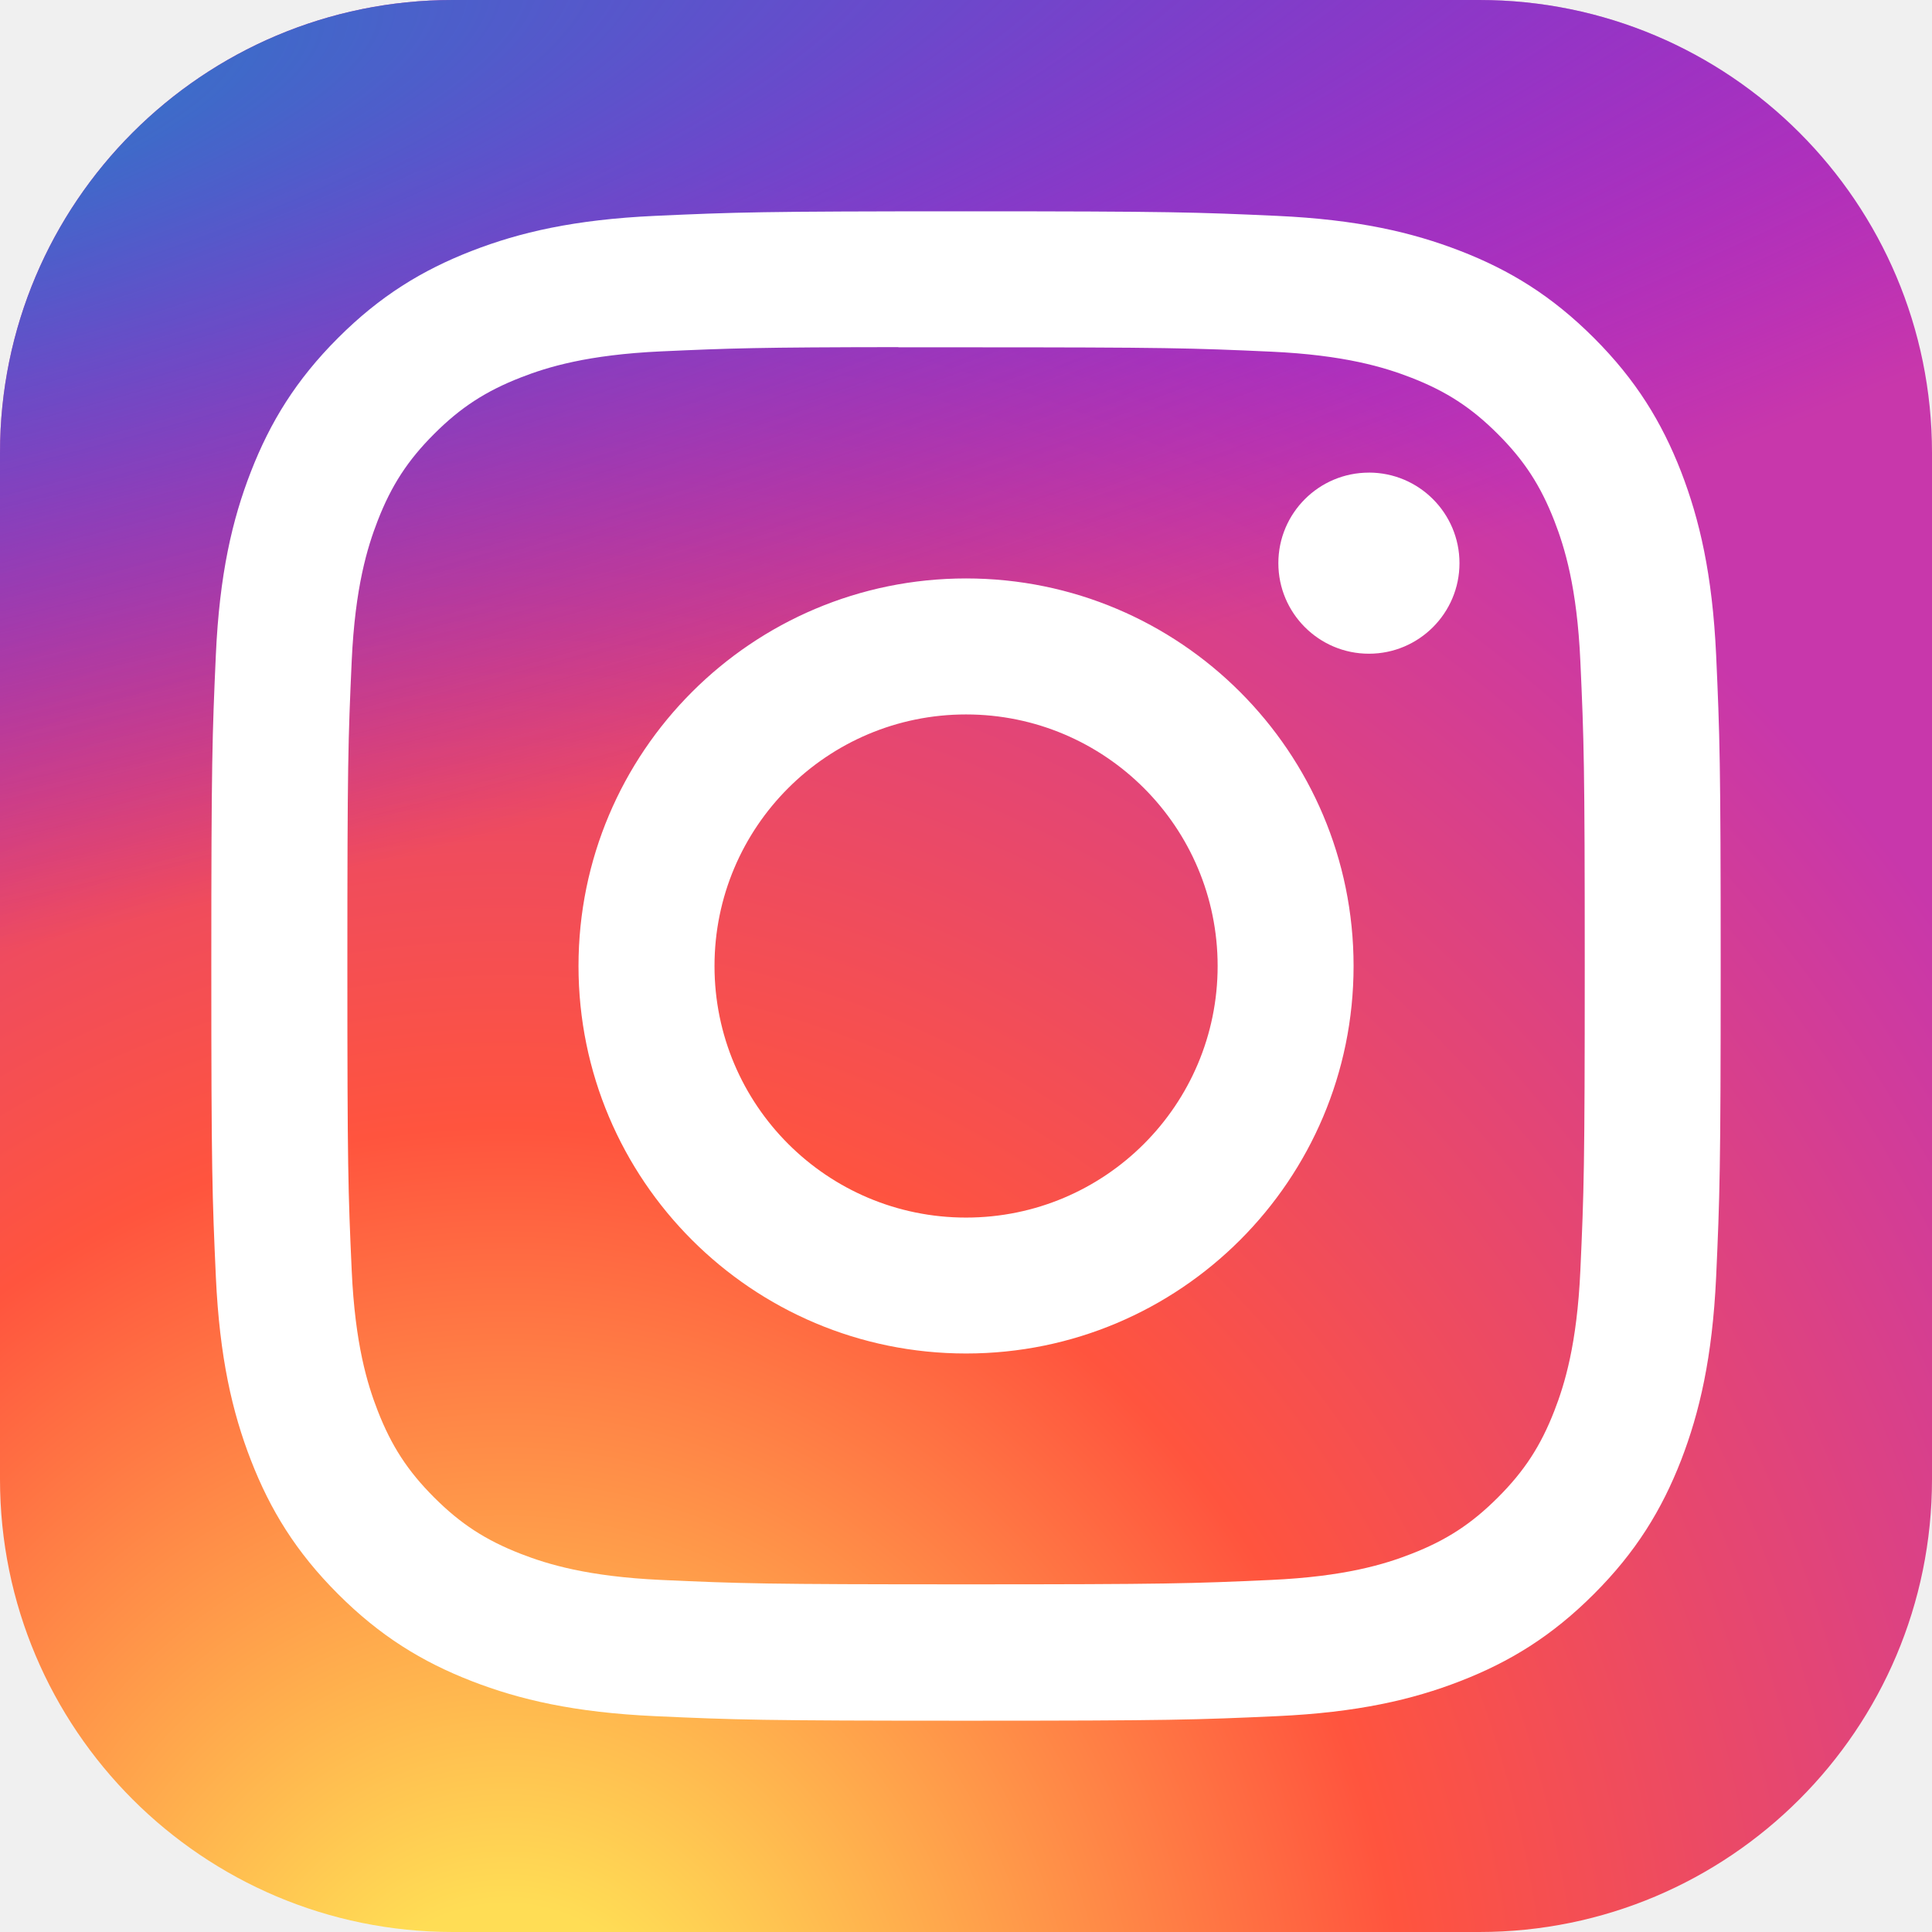
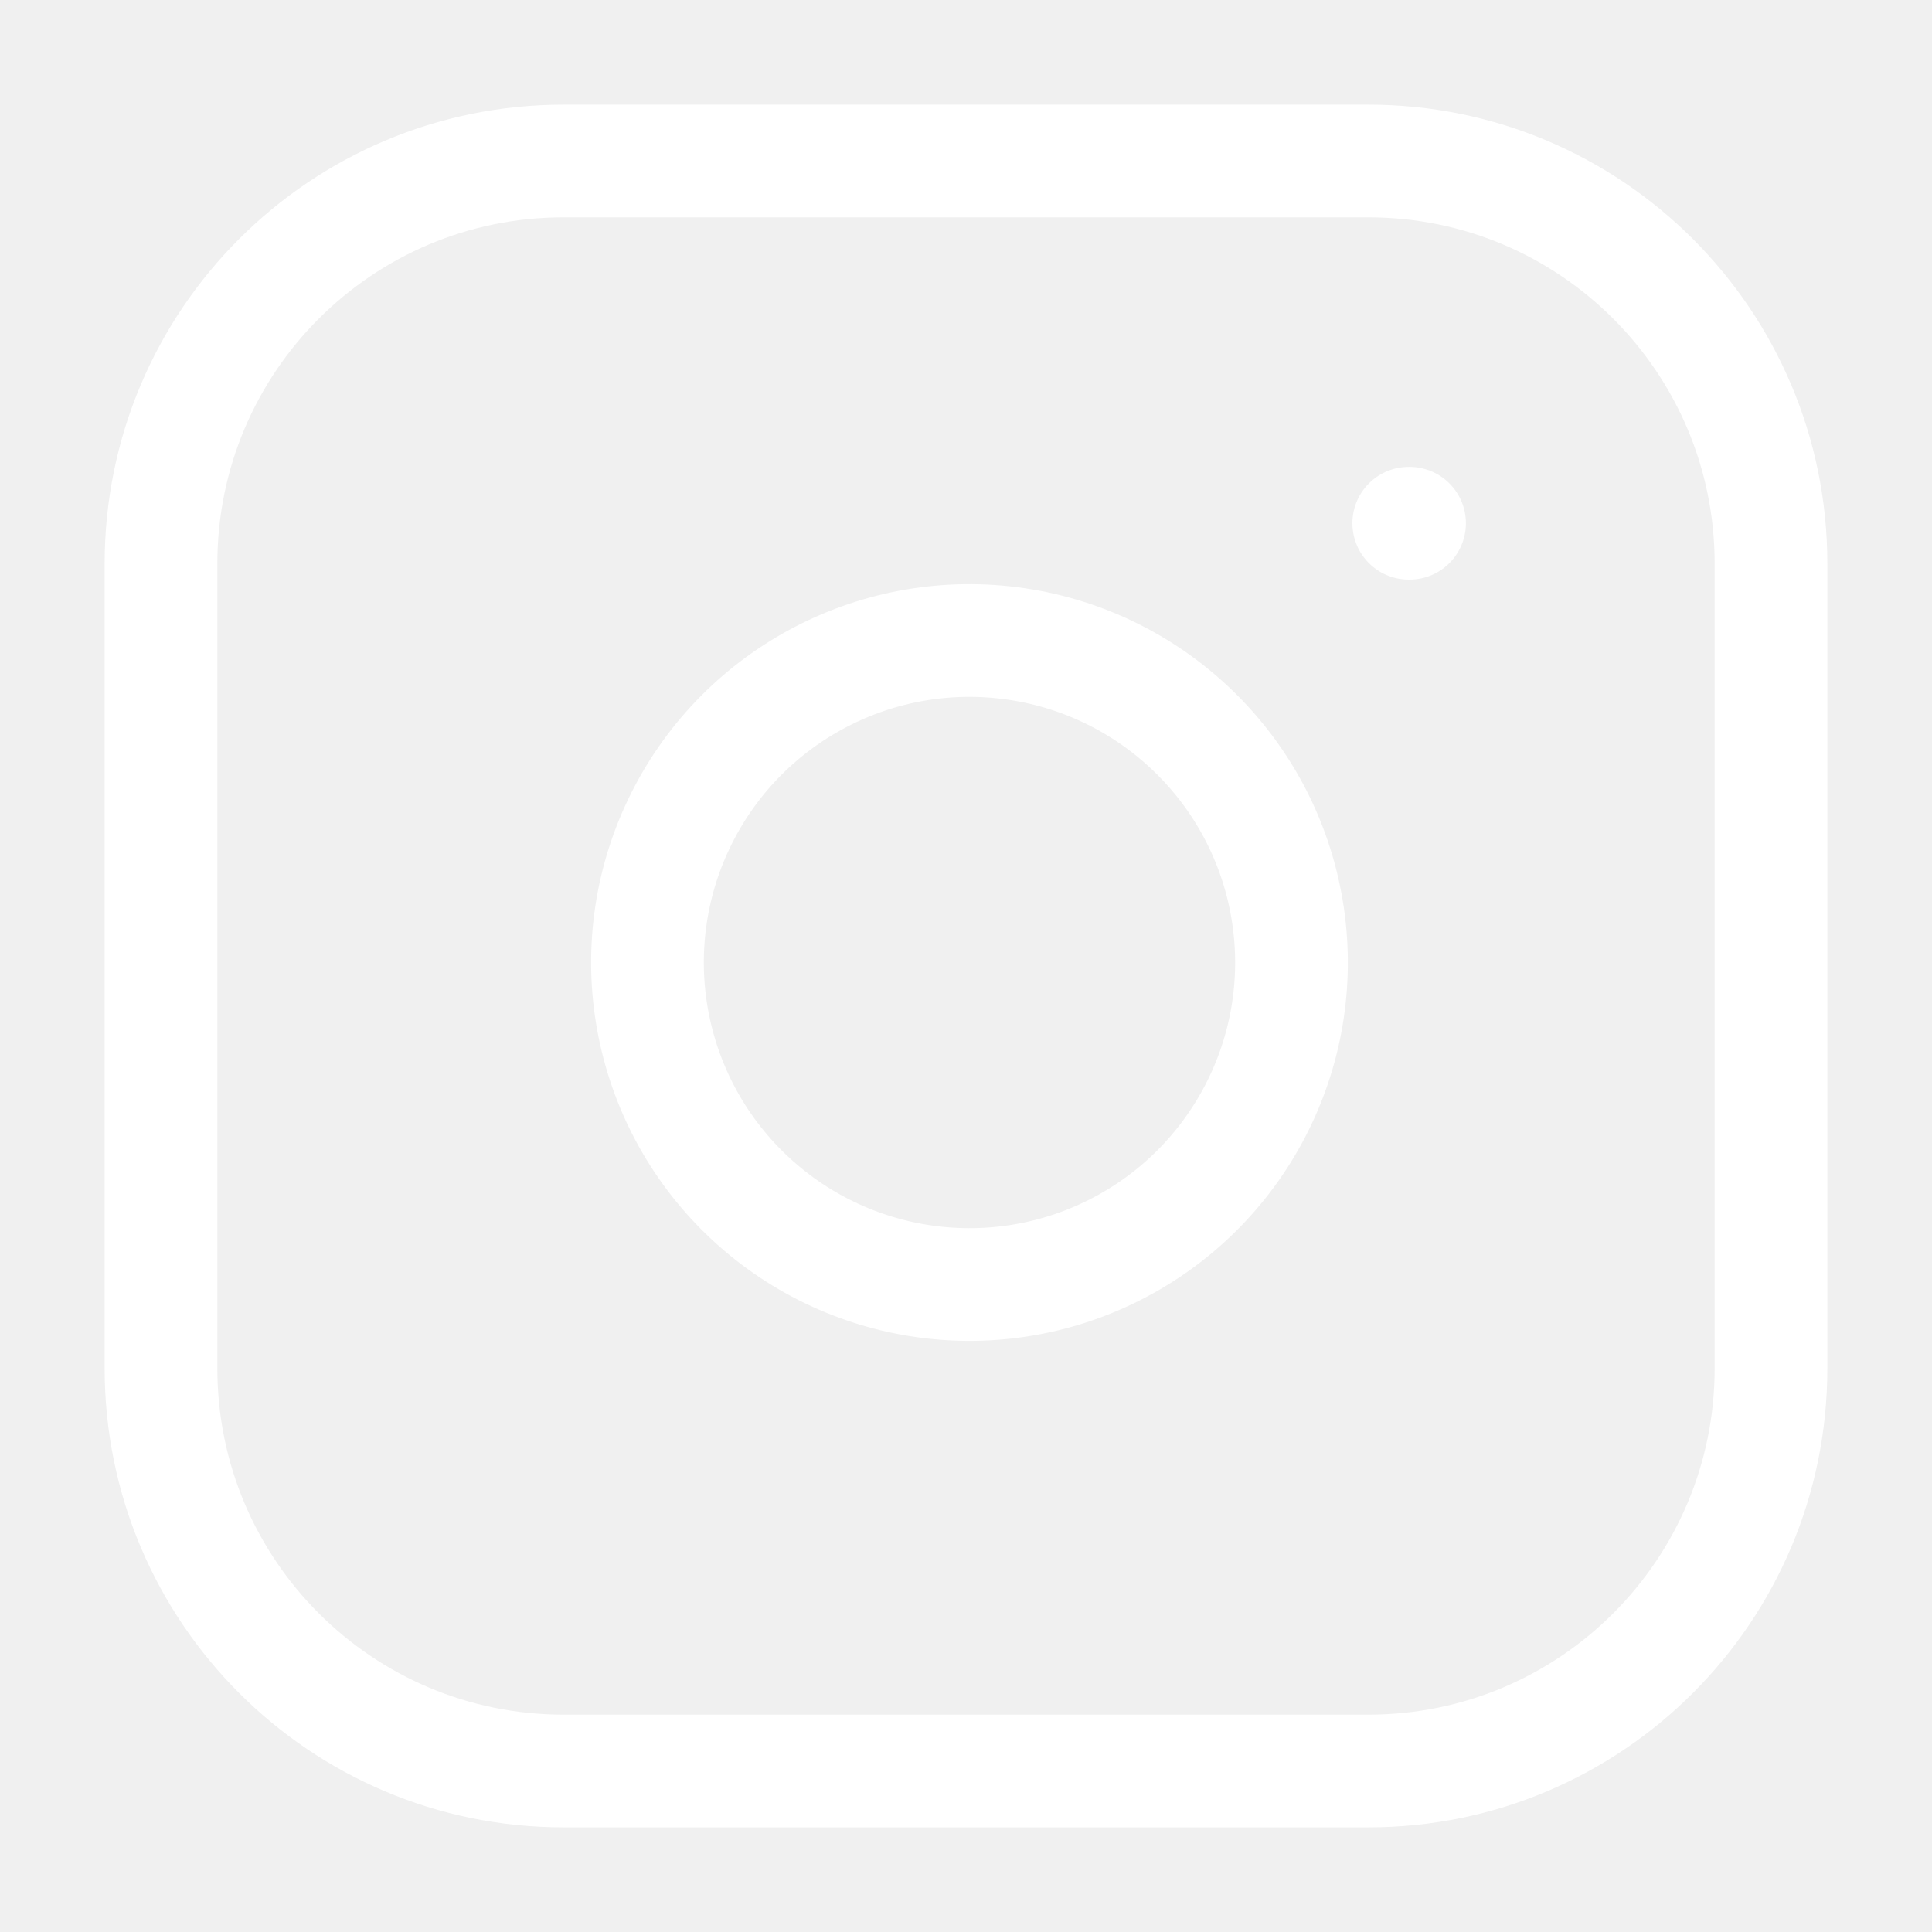
- <svg xmlns="http://www.w3.org/2000/svg" width="24" height="24" viewBox="0 0 256 256">
-   <g fill="none">
-     <rect width="256" height="256" fill="url(#skillIconsInstagram0)" rx="60" />
-     <rect width="256" height="256" fill="url(#skillIconsInstagram1)" rx="60" />
-     <path fill="white" d="M128.009 28c-27.158 0-30.567.119-41.233.604c-10.646.488-17.913 2.173-24.271 4.646c-6.578 2.554-12.157 5.971-17.715 11.531c-5.563 5.559-8.98 11.138-11.542 17.713c-2.48 6.36-4.167 13.63-4.646 24.271c-.477 10.667-.602 14.077-.602 41.236s.12 30.557.604 41.223c.49 10.646 2.175 17.913 4.646 24.271c2.556 6.578 5.973 12.157 11.533 17.715c5.557 5.563 11.136 8.988 17.709 11.542c6.363 2.473 13.631 4.158 24.275 4.646c10.667.485 14.073.604 41.23.604c27.161 0 30.559-.119 41.225-.604c10.646-.488 17.921-2.173 24.284-4.646c6.575-2.554 12.146-5.979 17.702-11.542c5.563-5.558 8.979-11.137 11.542-17.712c2.458-6.361 4.146-13.63 4.646-24.272c.479-10.666.604-14.066.604-41.225s-.125-30.567-.604-41.234c-.5-10.646-2.188-17.912-4.646-24.27c-2.563-6.578-5.979-12.157-11.542-17.716c-5.562-5.562-11.125-8.979-17.708-11.53c-6.375-2.474-13.646-4.16-24.292-4.647c-10.667-.485-14.063-.604-41.23-.604zm-8.971 18.021c2.663-.004 5.634 0 8.971 0c26.701 0 29.865.096 40.409.575c9.75.446 15.042 2.075 18.567 3.444c4.667 1.812 7.994 3.979 11.492 7.48c3.5 3.5 5.666 6.833 7.483 11.5c1.369 3.52 3 8.812 3.444 18.562c.479 10.542.583 13.708.583 40.396s-.104 29.855-.583 40.396c-.446 9.75-2.075 15.042-3.444 18.563c-1.812 4.667-3.983 7.99-7.483 11.488c-3.5 3.5-6.823 5.666-11.492 7.479c-3.521 1.375-8.817 3-18.567 3.446c-10.542.479-13.708.583-40.409.583c-26.702 0-29.867-.104-40.408-.583c-9.75-.45-15.042-2.079-18.57-3.448c-4.666-1.813-8-3.979-11.5-7.479s-5.666-6.825-7.483-11.494c-1.369-3.521-3-8.813-3.444-18.563c-.479-10.542-.575-13.708-.575-40.413s.096-29.854.575-40.396c.446-9.75 2.075-15.042 3.444-18.567c1.813-4.667 3.983-8 7.484-11.5s6.833-5.667 11.5-7.483c3.525-1.375 8.819-3 18.569-3.448c9.225-.417 12.8-.542 31.437-.563zm62.351 16.604c-6.625 0-12 5.37-12 11.996c0 6.625 5.375 12 12 12s12-5.375 12-12s-5.375-12-12-12zm-53.38 14.021c-28.36 0-51.354 22.994-51.354 51.355s22.994 51.344 51.354 51.344c28.361 0 51.347-22.983 51.347-51.344c0-28.36-22.988-51.355-51.349-51.355zm0 18.021c18.409 0 33.334 14.923 33.334 33.334c0 18.409-14.925 33.334-33.334 33.334s-33.333-14.925-33.333-33.334c0-18.411 14.923-33.334 33.333-33.334" />
-     <defs>
-       <radialGradient id="skillIconsInstagram0" cx="0" cy="0" r="1" gradientTransform="matrix(0 -253.715 235.975 0 68 275.717)" gradientUnits="userSpaceOnUse">
-         <stop stop-color="#fd5" />
-         <stop offset=".1" stop-color="#fd5" />
-         <stop offset=".5" stop-color="#ff543e" />
-         <stop offset="1" stop-color="#c837ab" />
-       </radialGradient>
-       <radialGradient id="skillIconsInstagram1" cx="0" cy="0" r="1" gradientTransform="matrix(22.25952 111.2061 -458.3952 91.75449 -42.881 18.441)" gradientUnits="userSpaceOnUse">
-         <stop stop-color="#3771c8" />
-         <stop offset=".128" stop-color="#3771c8" />
-         <stop offset="1" stop-color="#60f" stop-opacity="0" />
-       </radialGradient>
-     </defs>
+ <svg xmlns="http://www.w3.org/2000/svg" width="48" height="48" viewBox="0 0 24 24">
+   <g fill="none" stroke="white" stroke-linecap="round" stroke-linejoin="round" stroke-width="1.4">
+     <rect width="20" height="20" x="2" y="2" rx="5" ry="5" />
+     <path d="M16 11.37A4 4 0 1 1 12.63 8A4 4 0 0 1 16 11.37m1.5-4.87h.01" />
  </g>
</svg>
